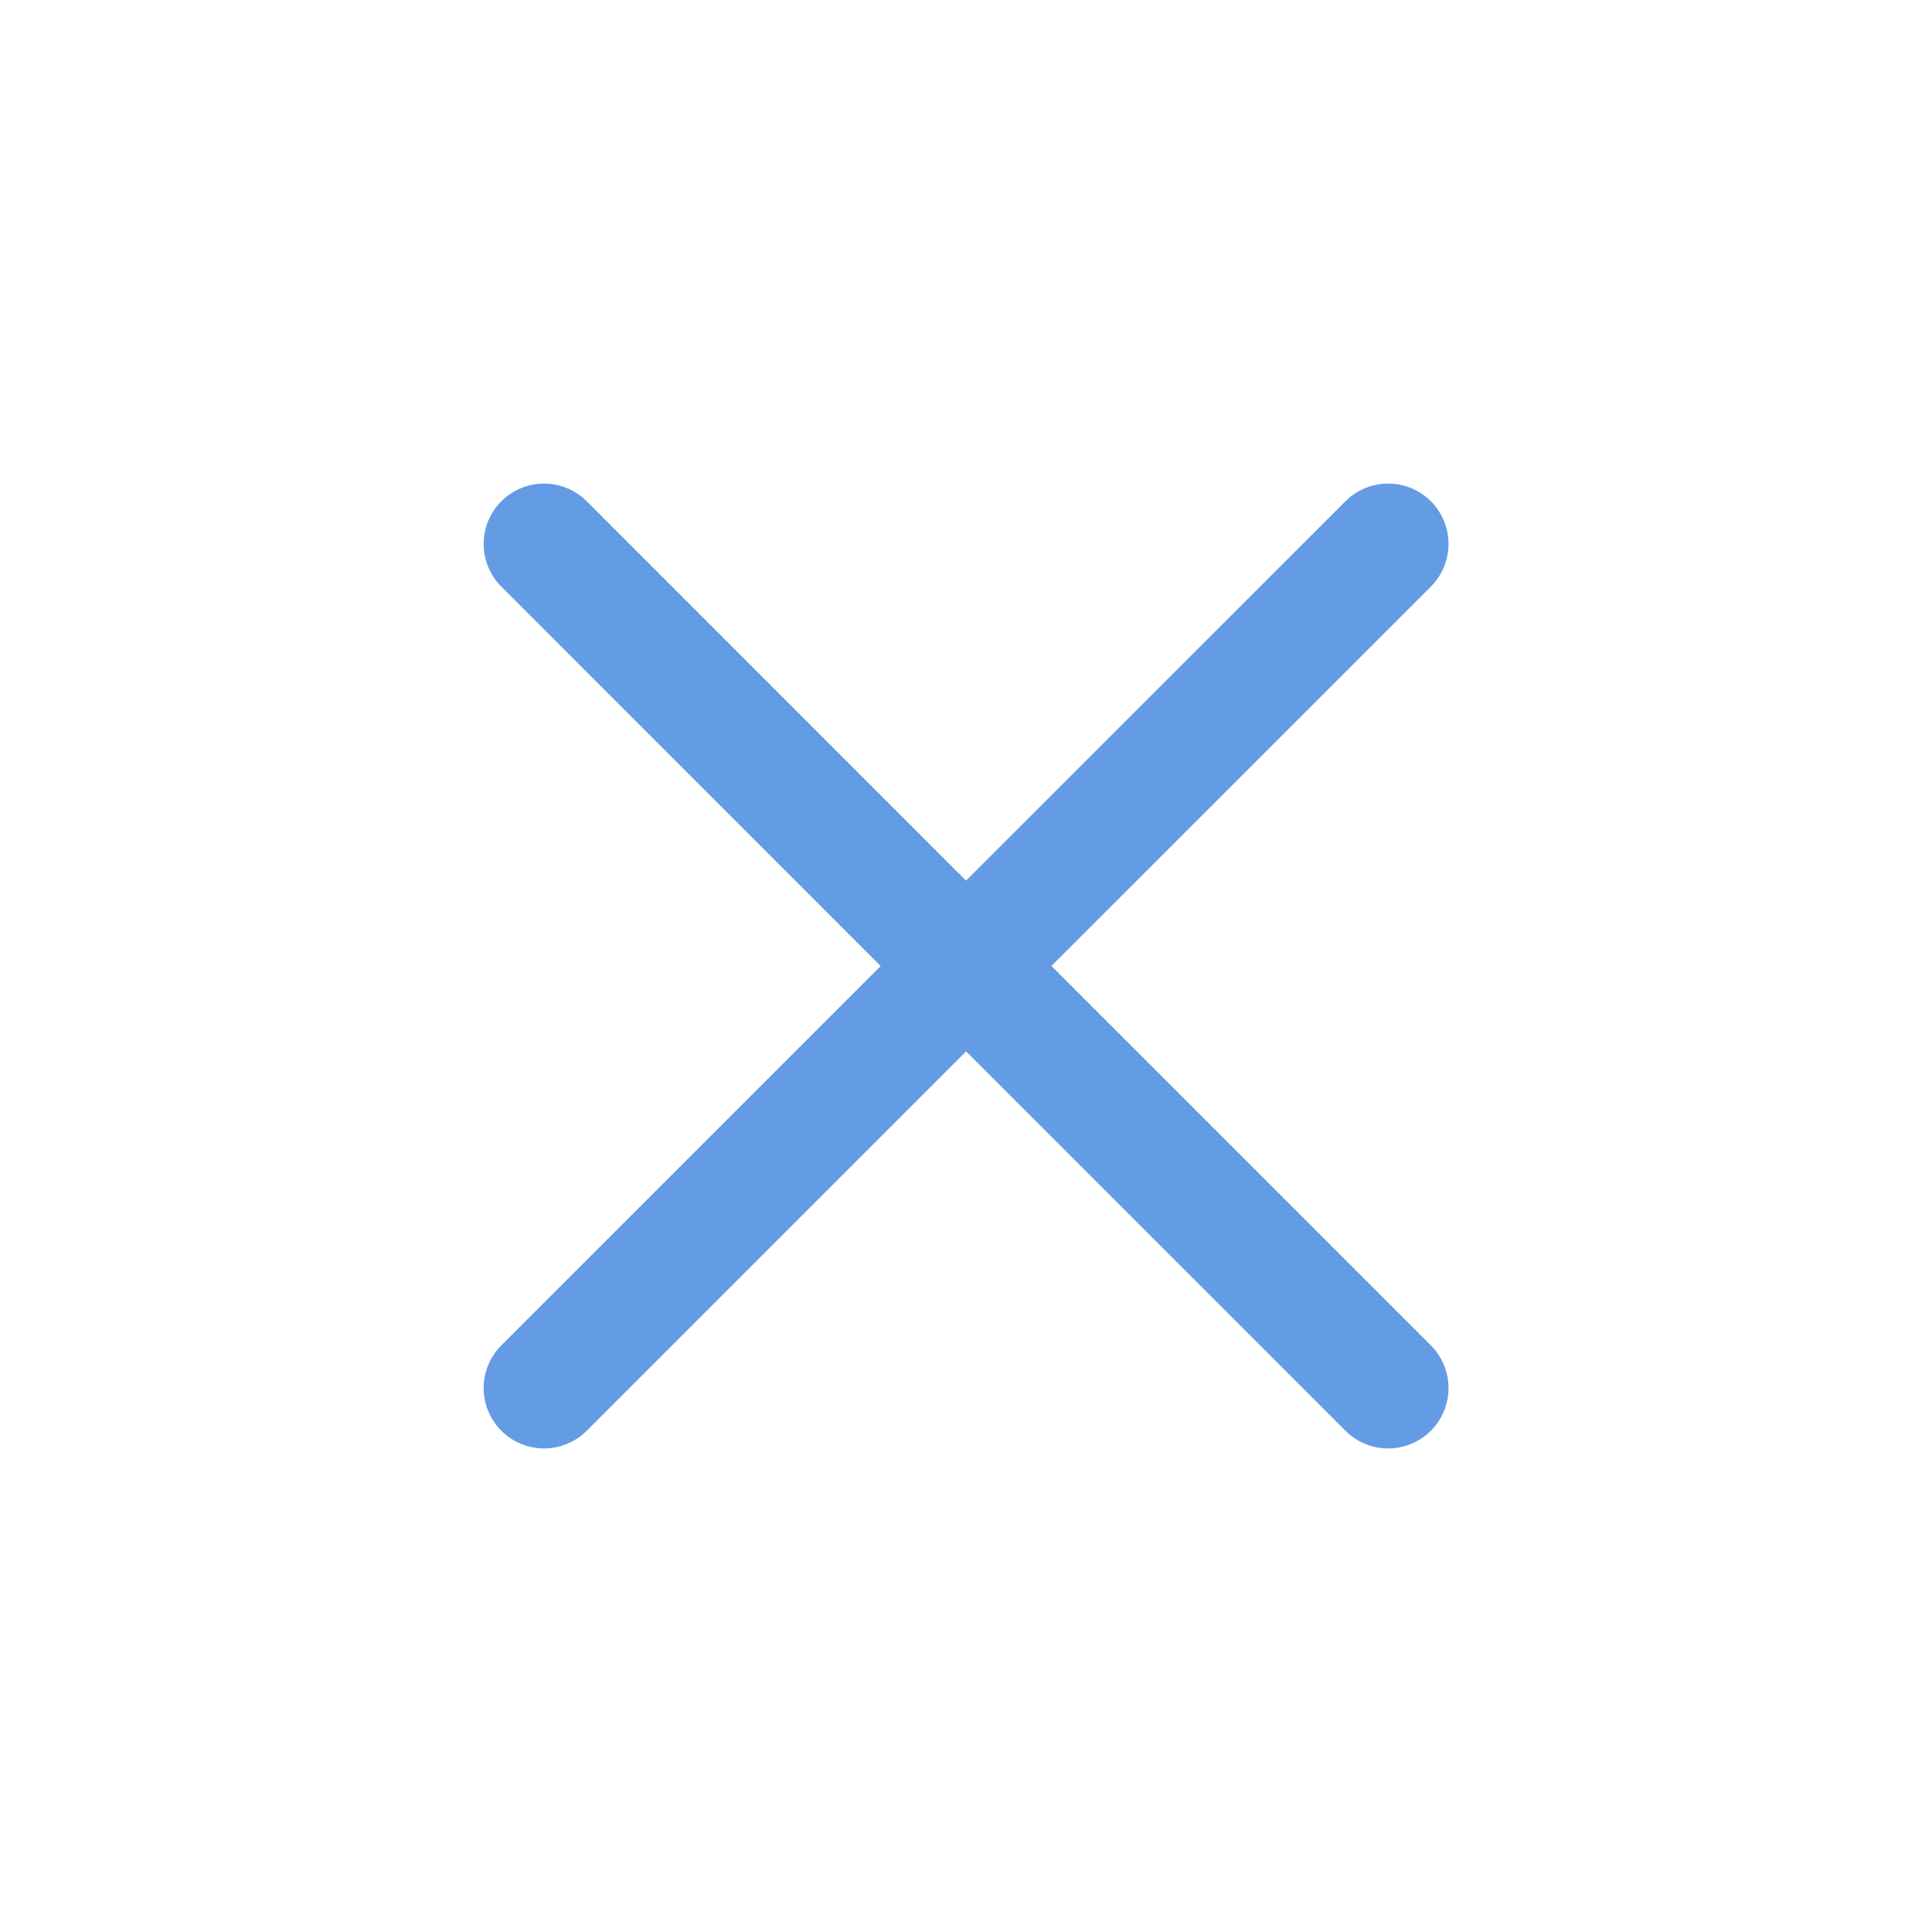
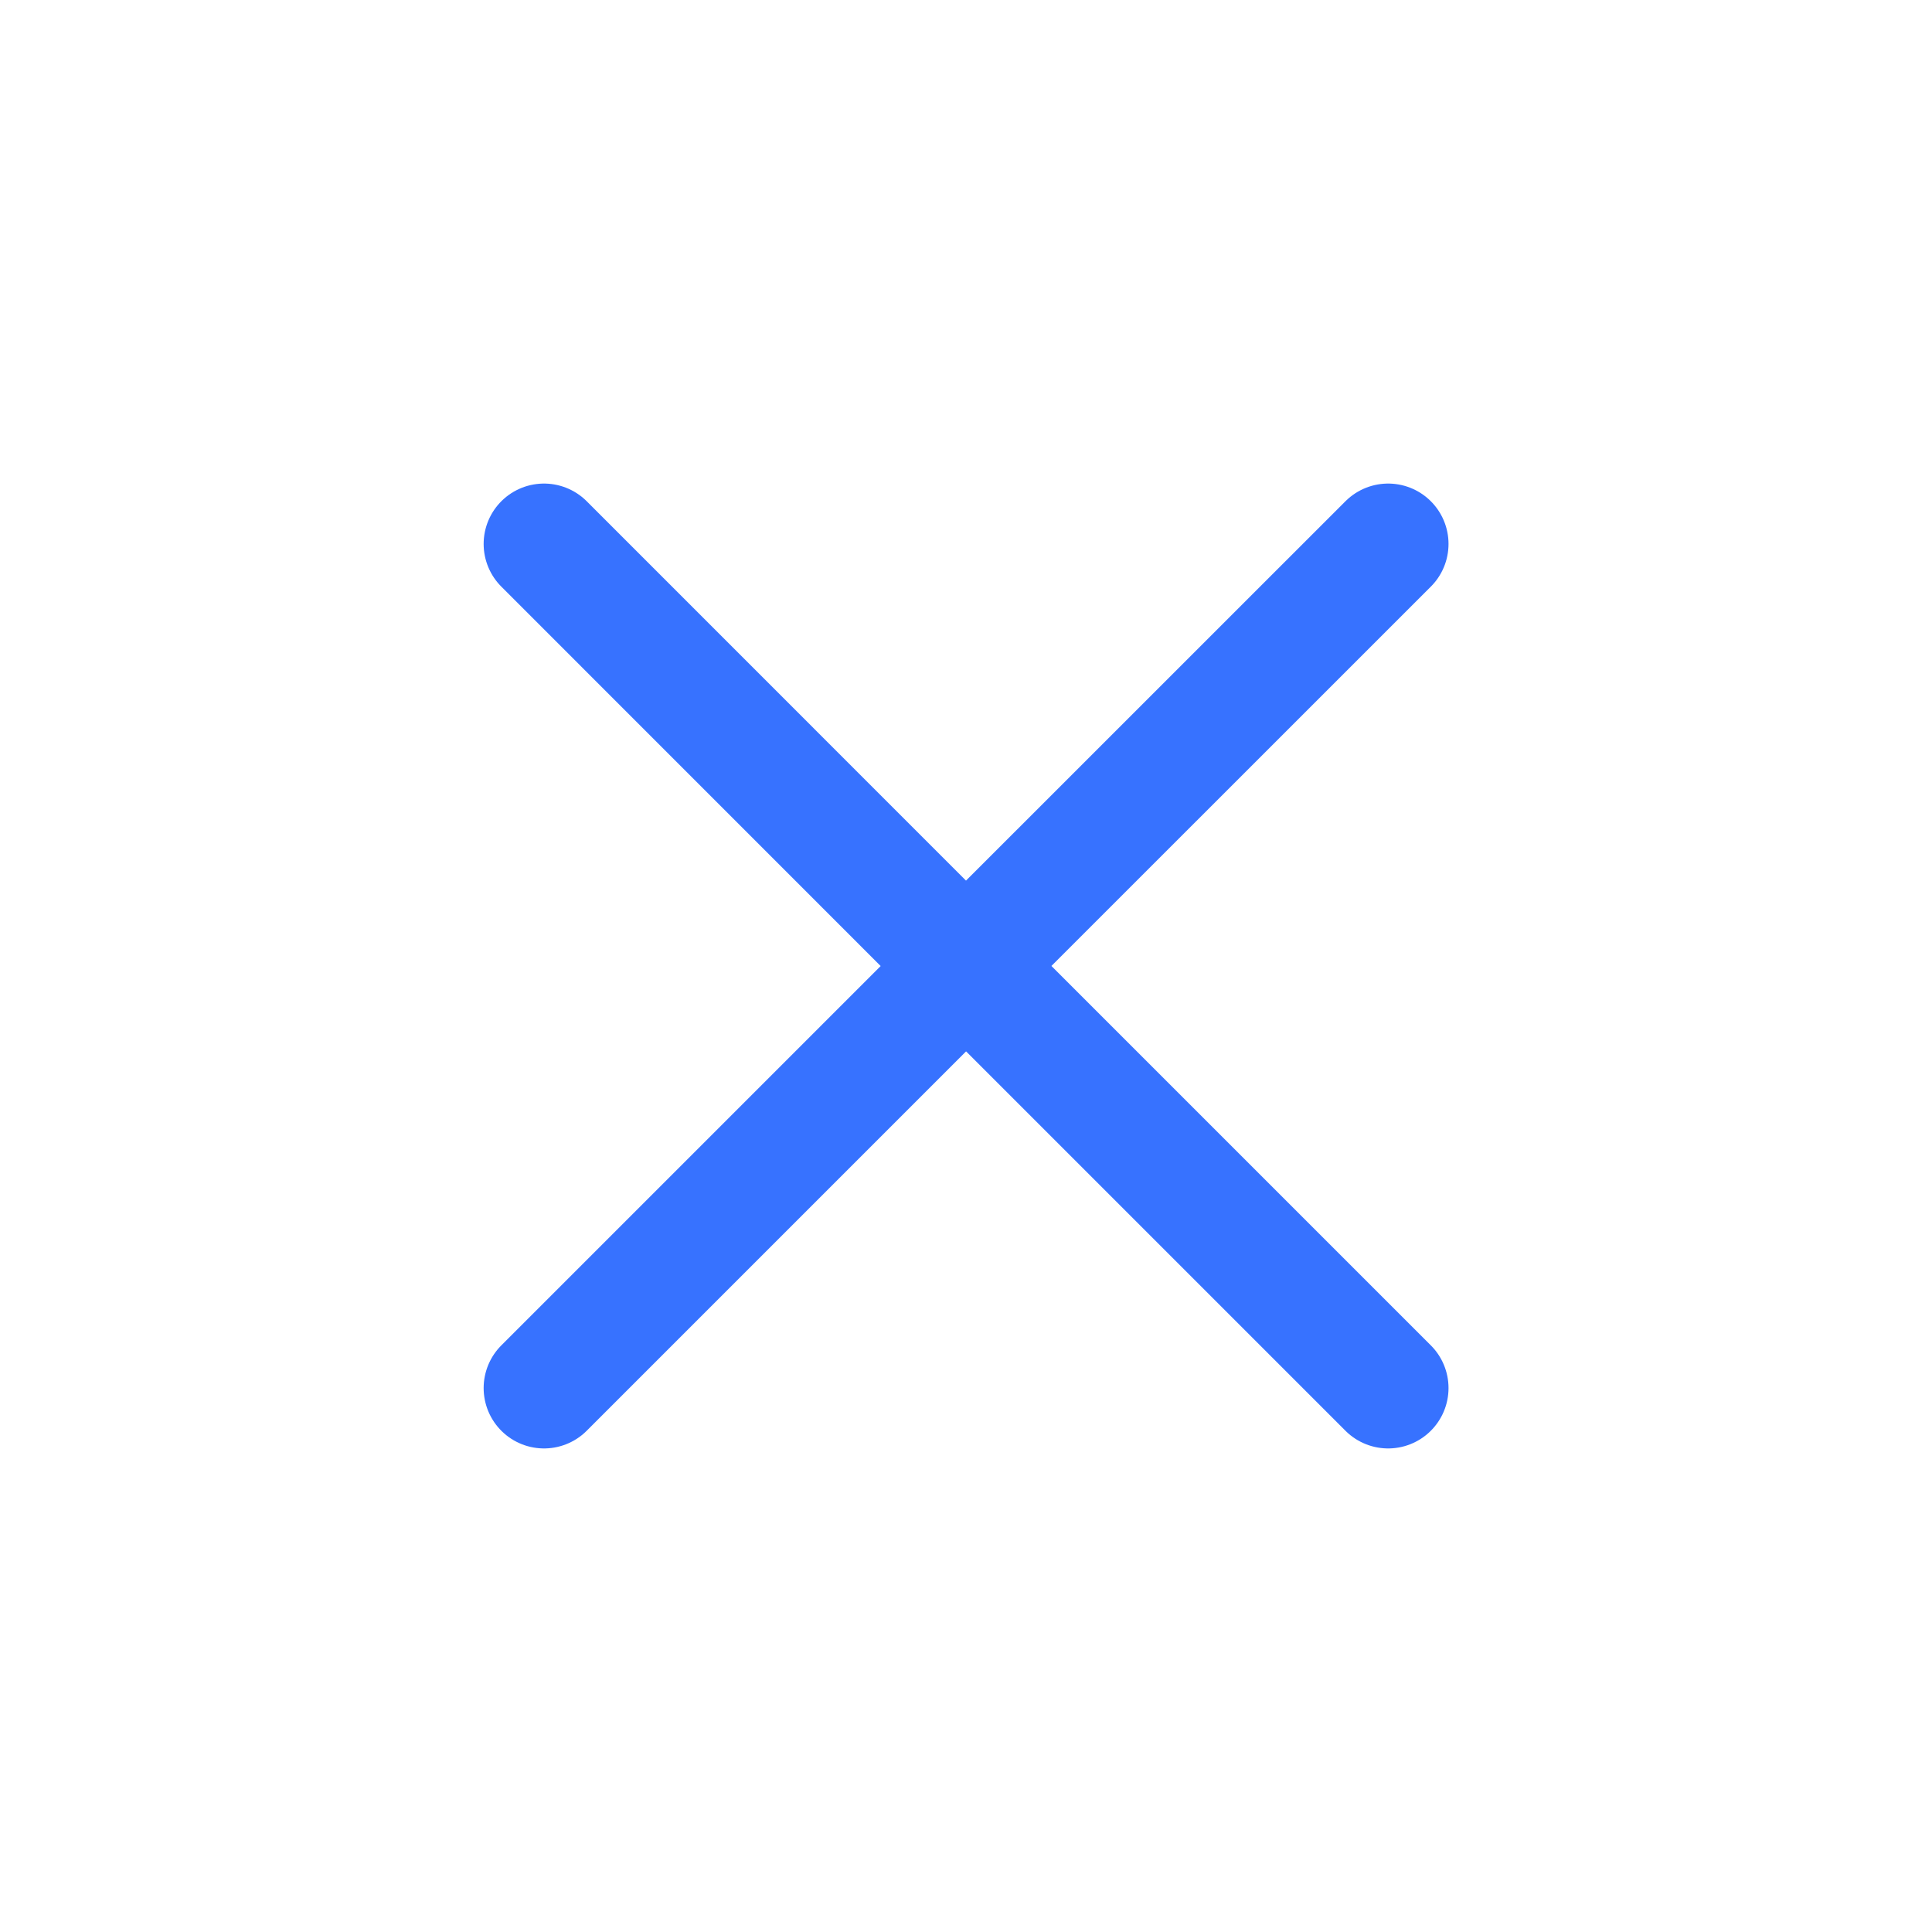
<svg xmlns="http://www.w3.org/2000/svg" width="48" height="48" viewBox="0 0 48 48" fill="none">
-   <path d="M24.002 24L34.488 34.486M13.516 34.486L24.002 24L13.516 34.486ZM34.488 13.514L24 24L34.488 13.514ZM24 24L13.516 13.514L24 24Z" stroke="#649be5" stroke-width="3" stroke-linecap="round" stroke-linejoin="round" />
+   <path d="M24.002 24L34.488 34.486M13.516 34.486L24.002 24L13.516 34.486ZM34.488 13.514L24 24L34.488 13.514ZM24 24L13.516 13.514L24 24Z" stroke="#3772FF" stroke-width="3" stroke-linecap="round" stroke-linejoin="round" />
</svg>
